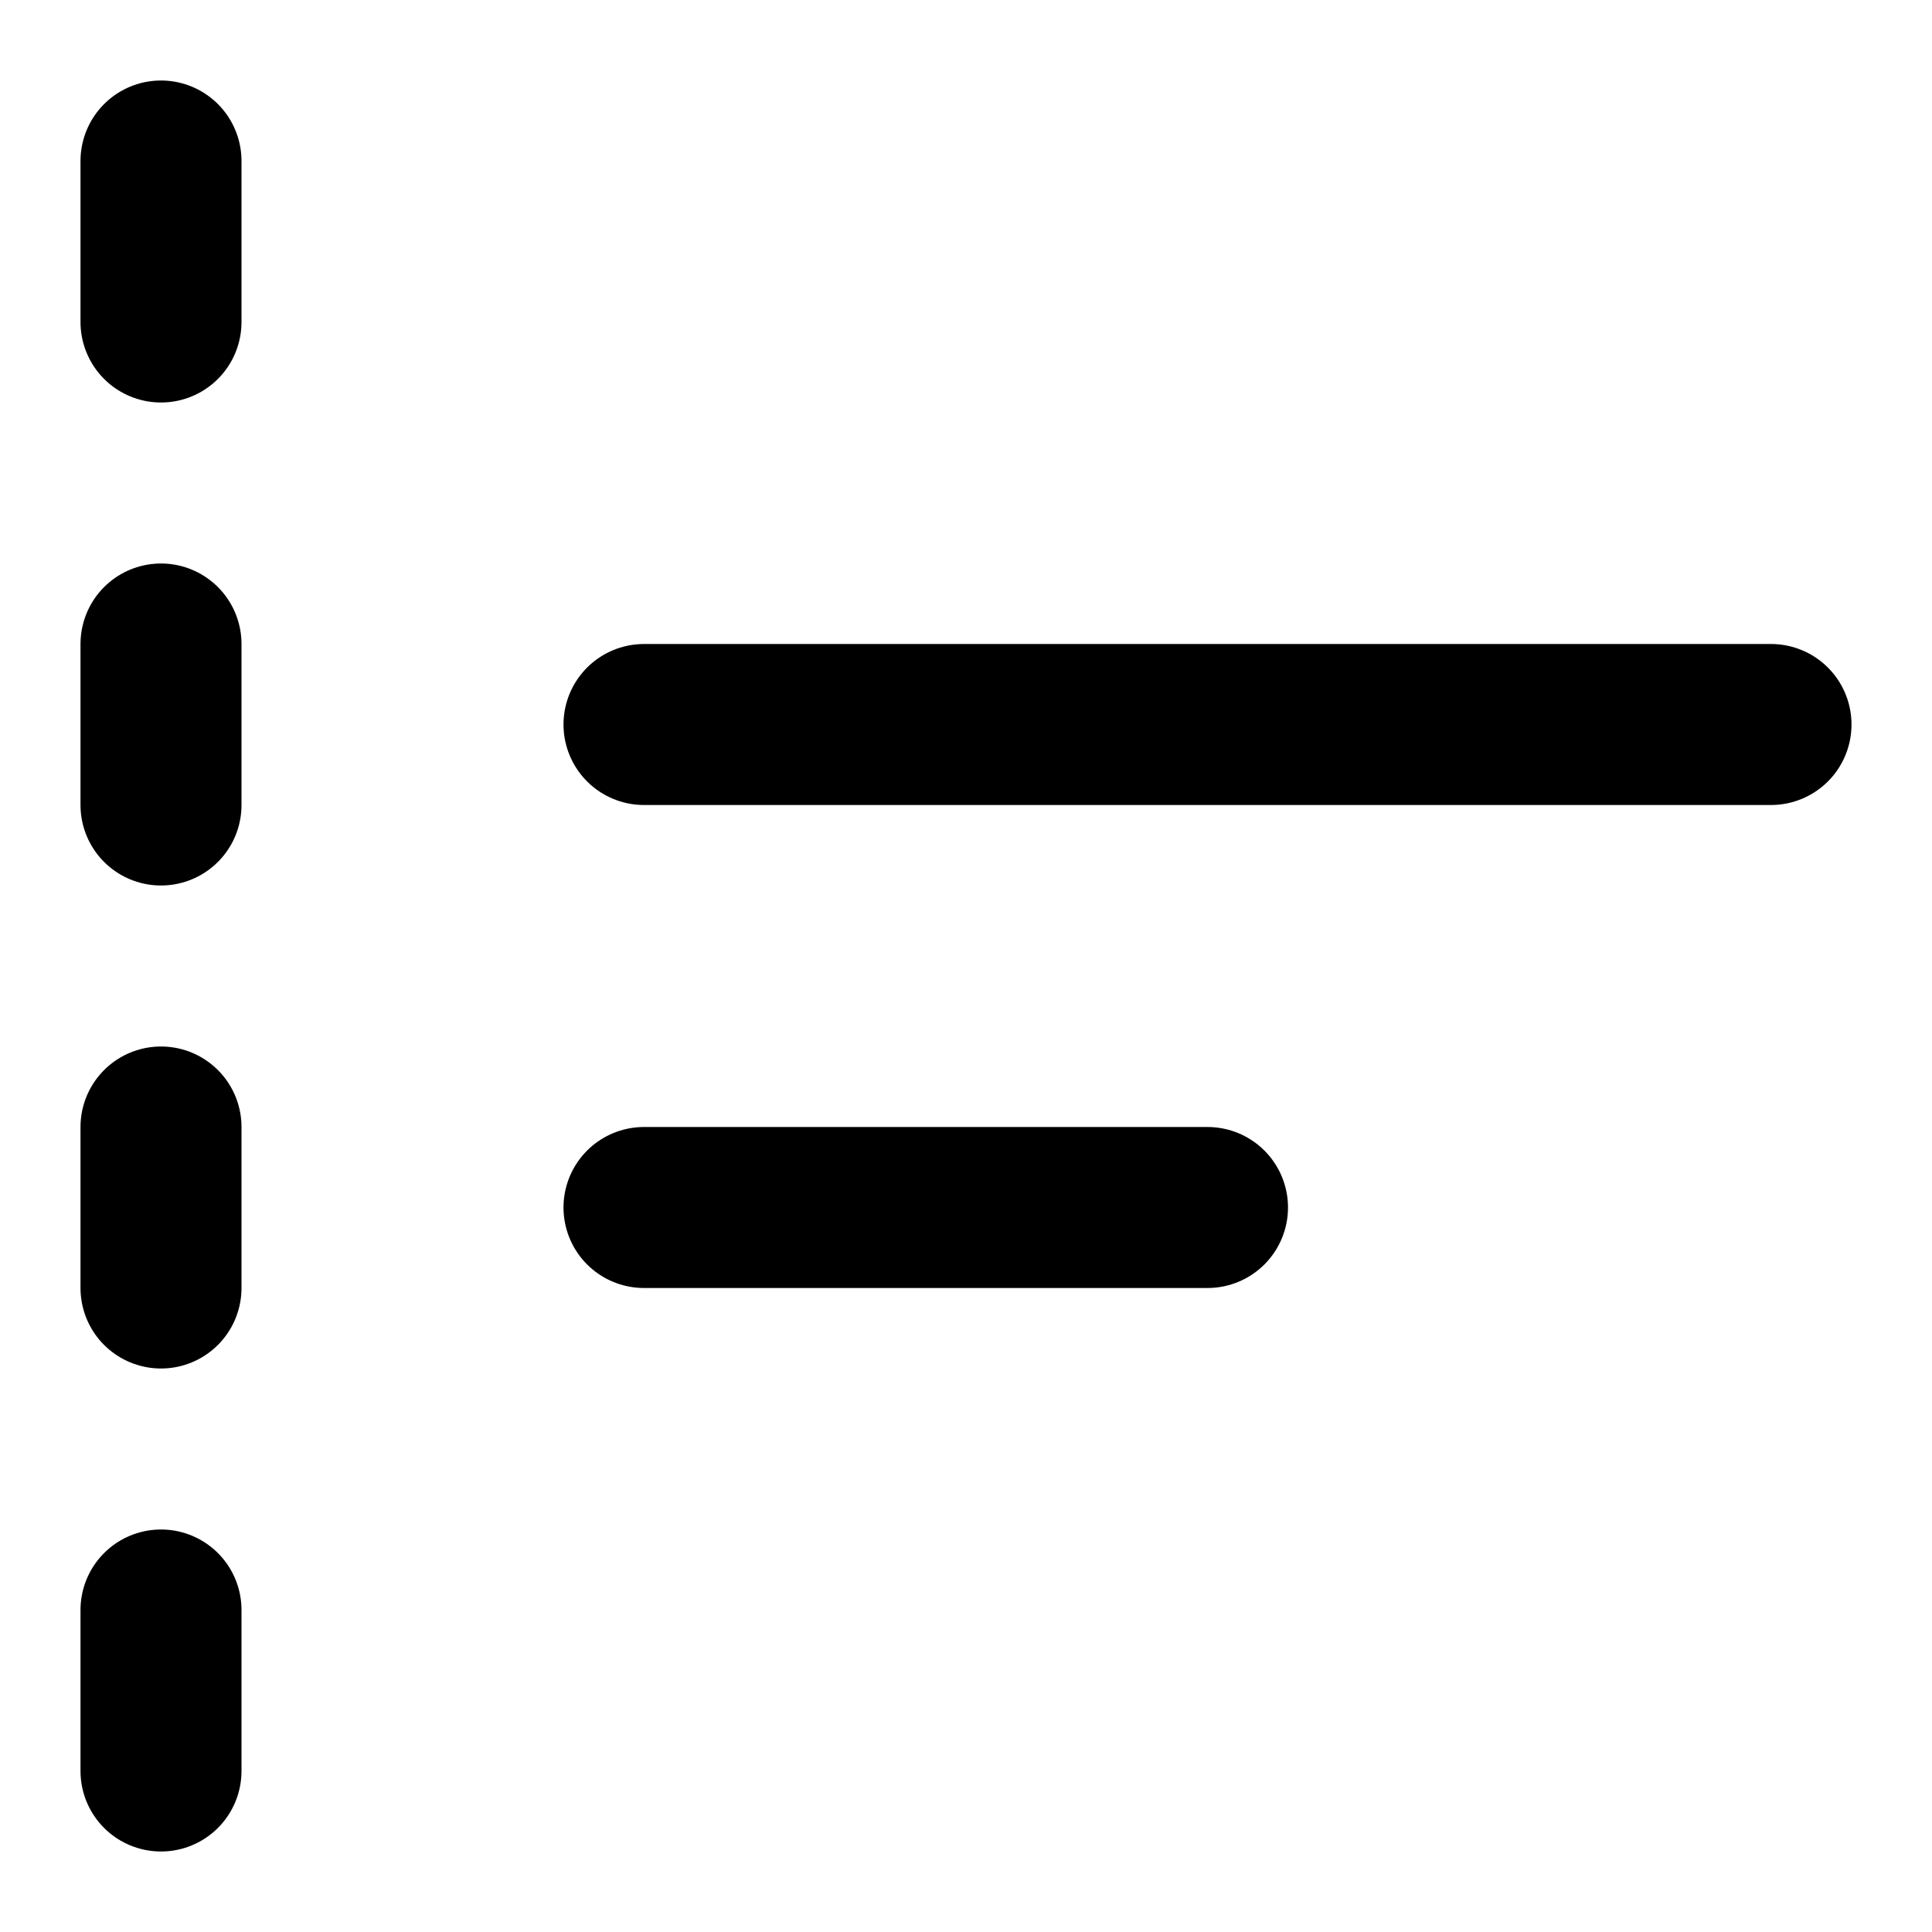
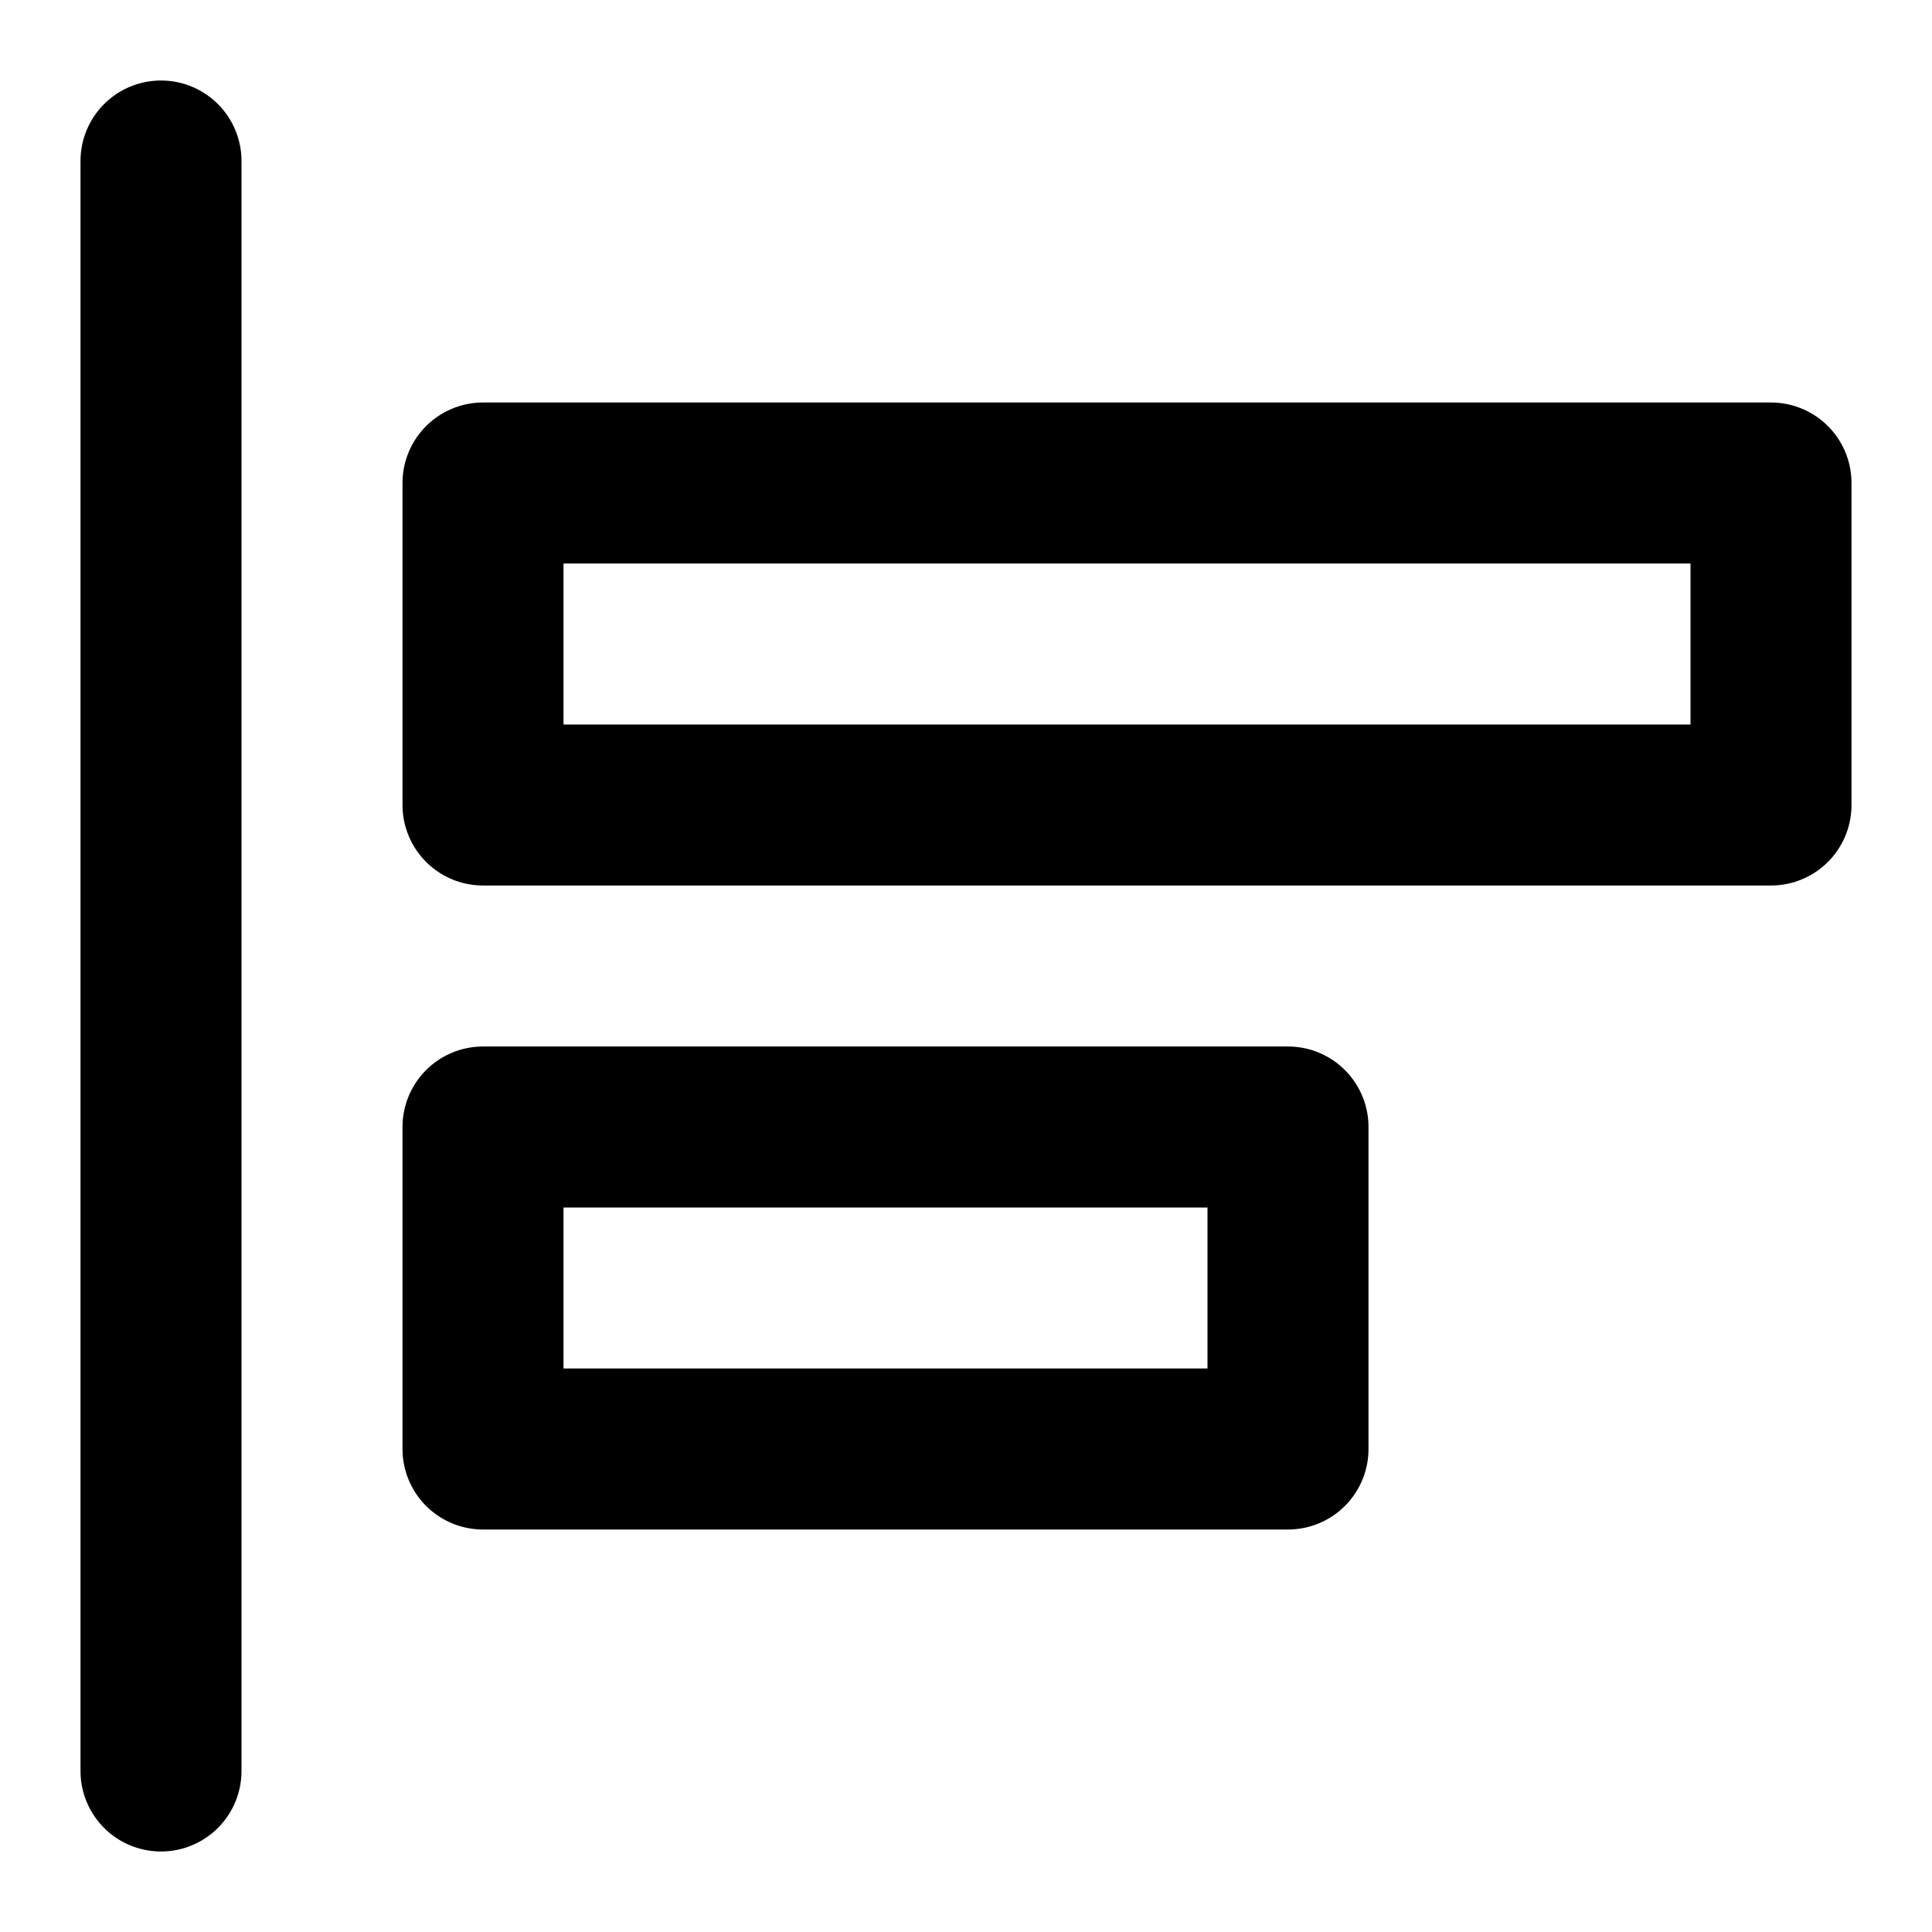
<svg xmlns="http://www.w3.org/2000/svg" width="24" height="24" viewBox="0 0 24 24" fill="none">
-   <path d="M2 2L2 22" stroke="black" stroke-width="2" stroke-miterlimit="5.759" stroke-linecap="round" stroke-dasharray="2 4" />
-   <path d="M8 9L22 9M8 15H15" stroke="black" stroke-width="2" stroke-linecap="round" />
+   <path d="M2 2L2 22" stroke="black" stroke-width="2" stroke-miterlimit="5.759" stroke-linecap="round" />
+   <rect x="6" y="6" width="16" height="4" stroke="black" stroke-width="2" stroke-miterlimit="5.759" stroke-linecap="round" stroke-linejoin="round" />
+   <rect x="6" y="14" width="10" height="4" stroke="black" stroke-width="2" stroke-miterlimit="5.759" stroke-linecap="round" stroke-linejoin="round" />
</svg>
